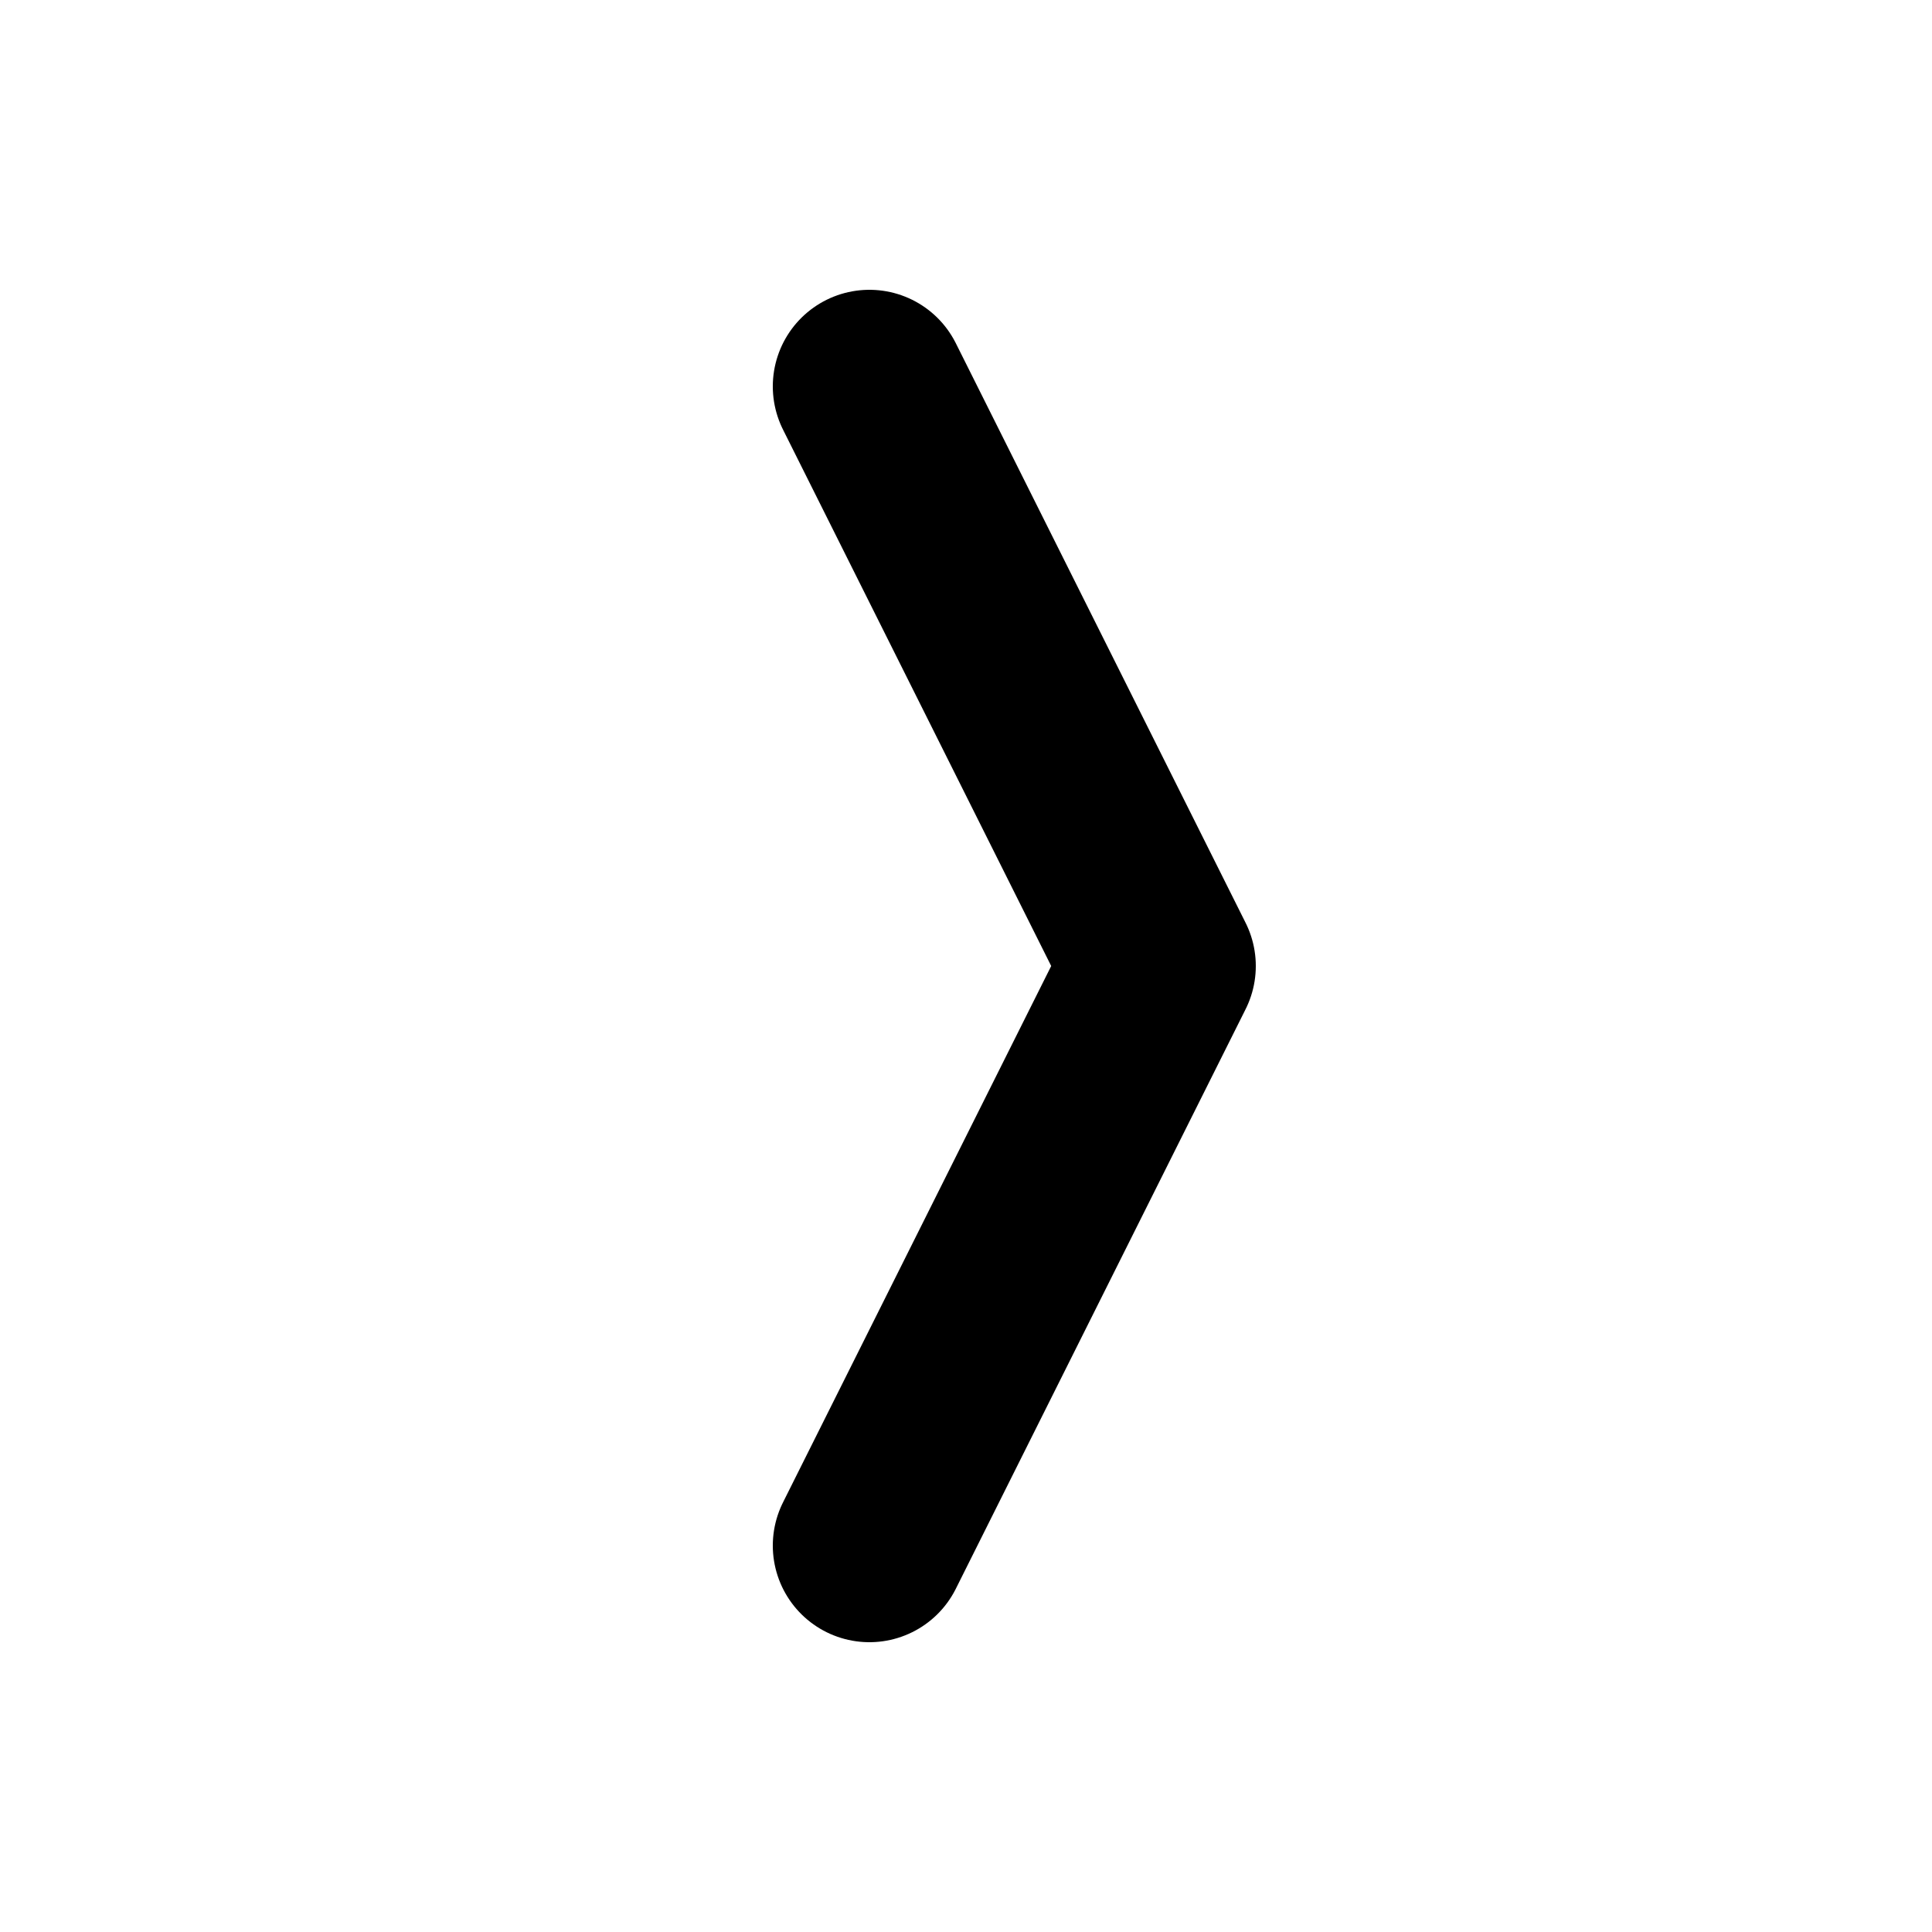
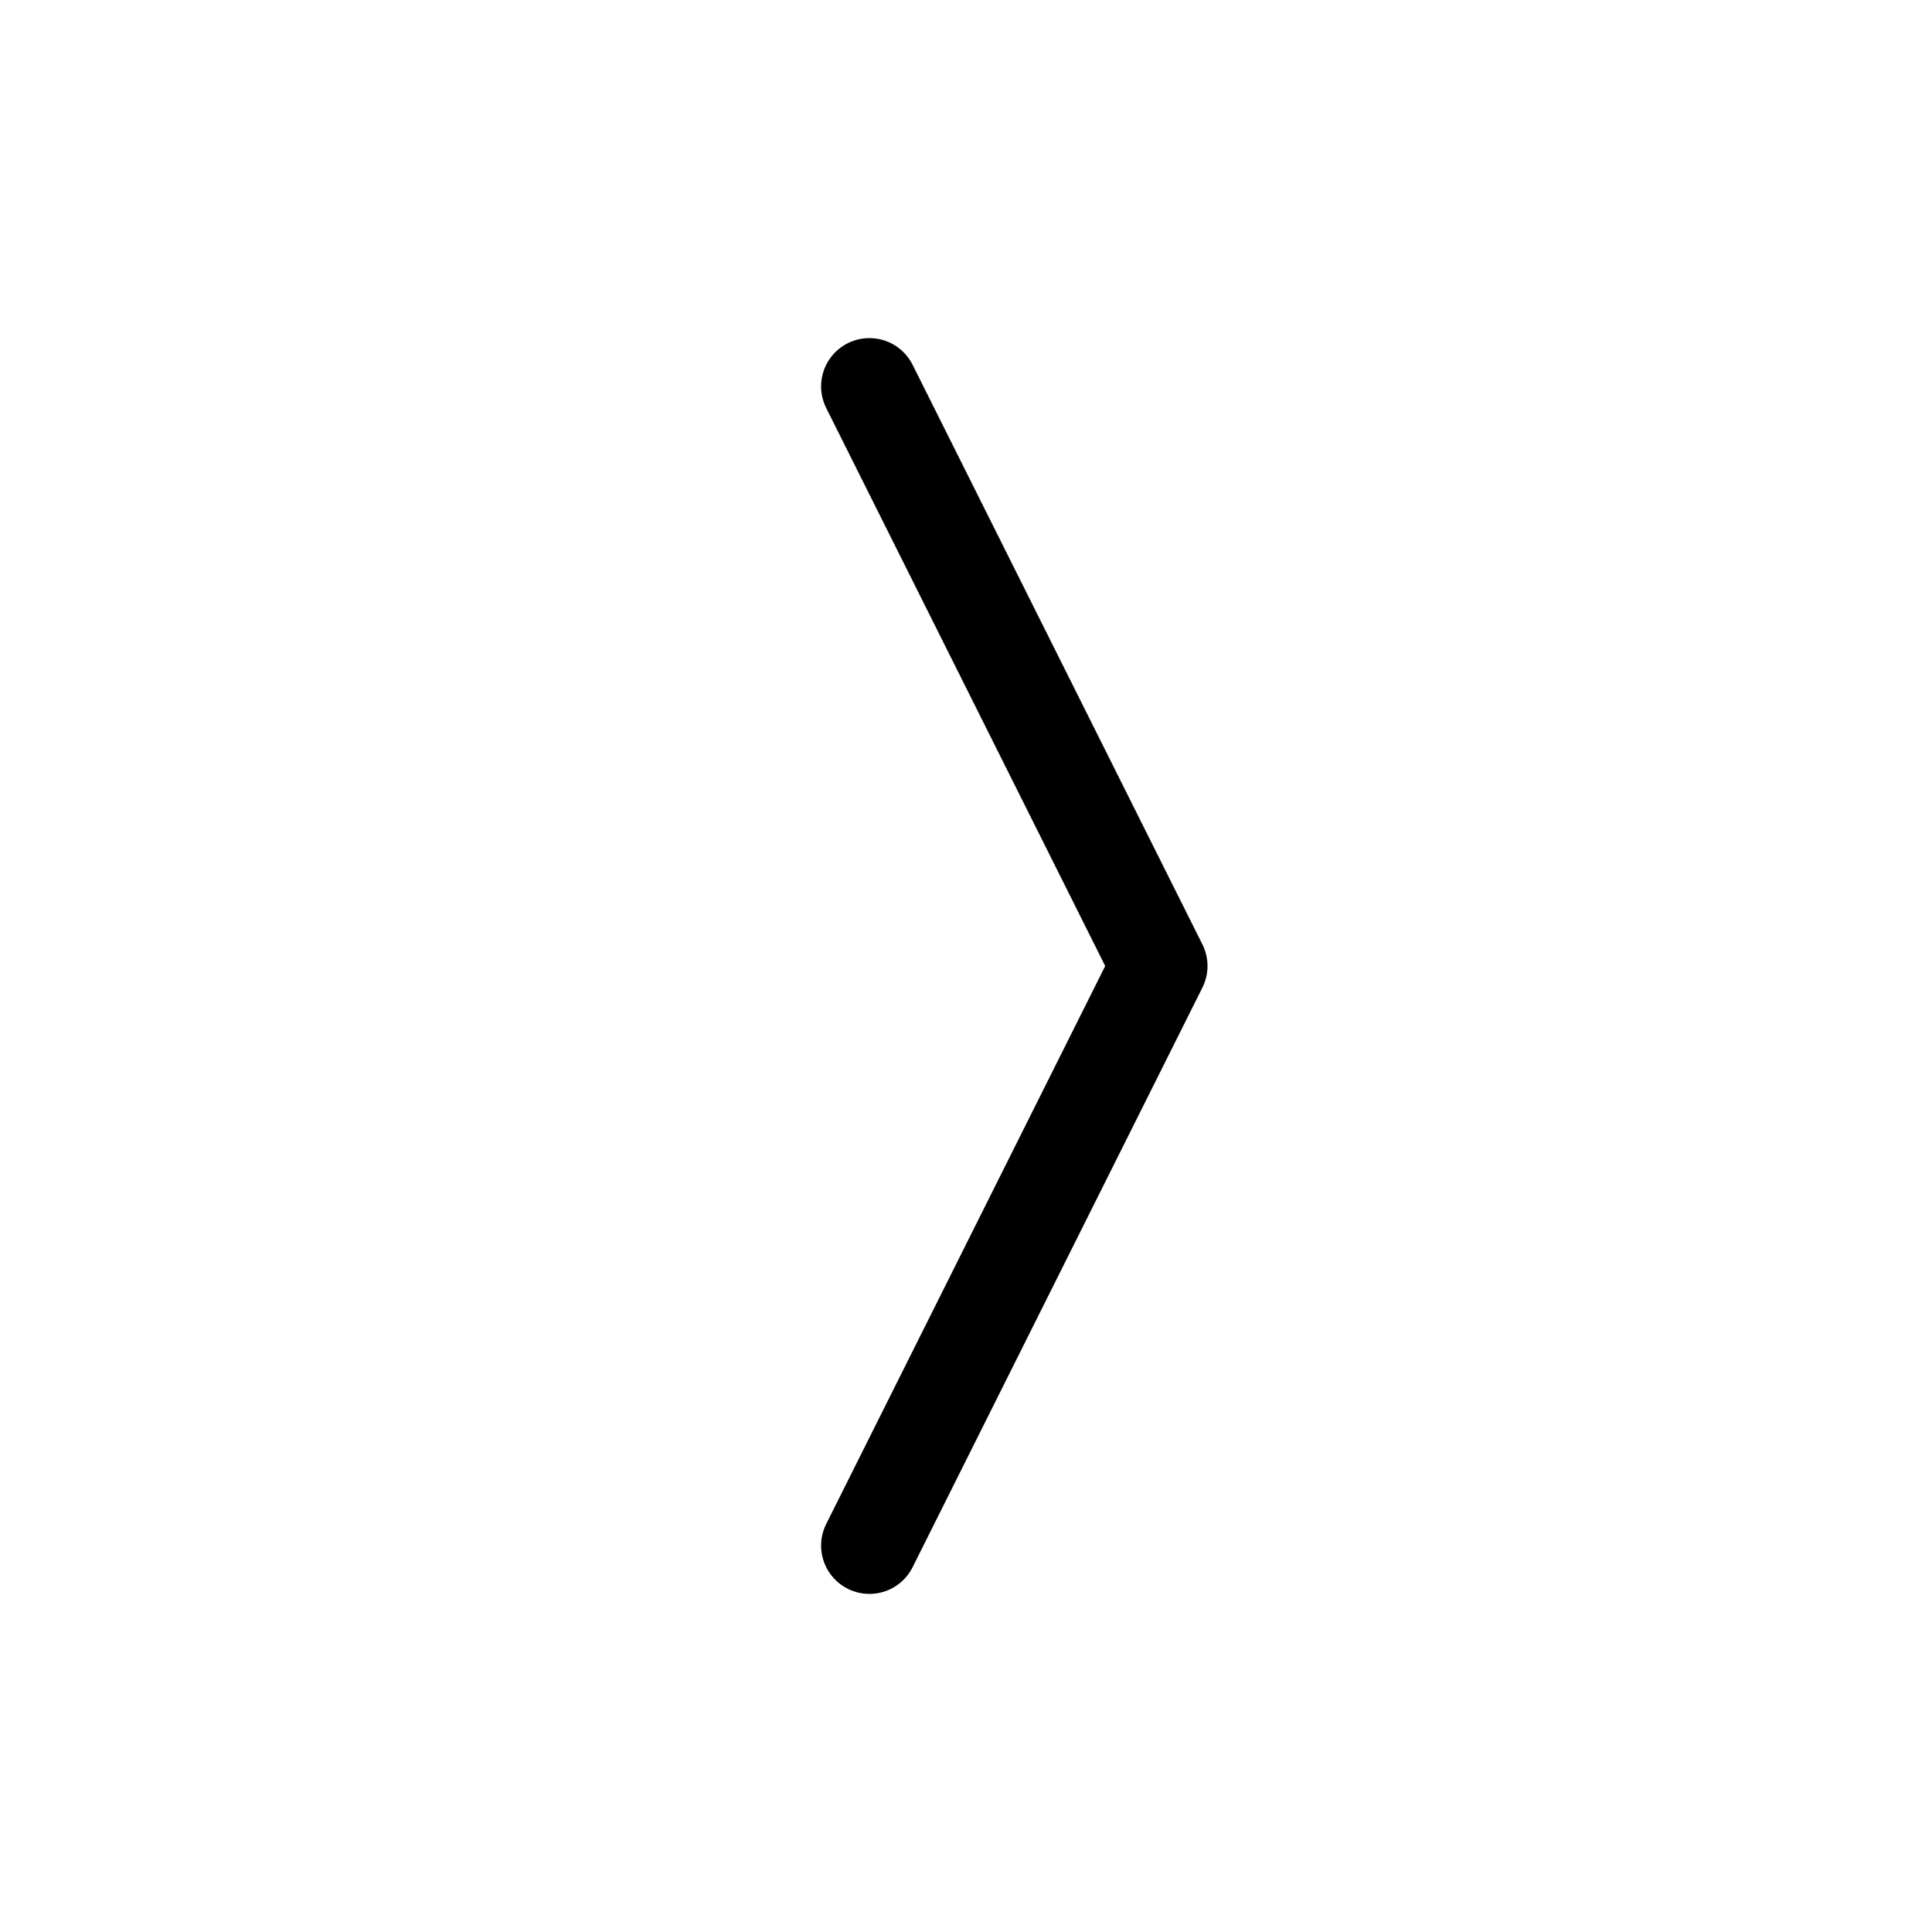
<svg xmlns="http://www.w3.org/2000/svg" width="20" height="20" class="bi bi-chevron-condensed-right" viewBox="0 0 20 20">
-   <path fill="none" stroke="currentColor" stroke-linecap="round" stroke-linejoin="round" stroke-width="2" d="M9 16l3-6-3-6" />
+   <path fill="none" stroke="currentColor" stroke-linecap="round" stroke-linejoin="round" stroke-width="1" d="M9 16l3-6-3-6" />
</svg>
